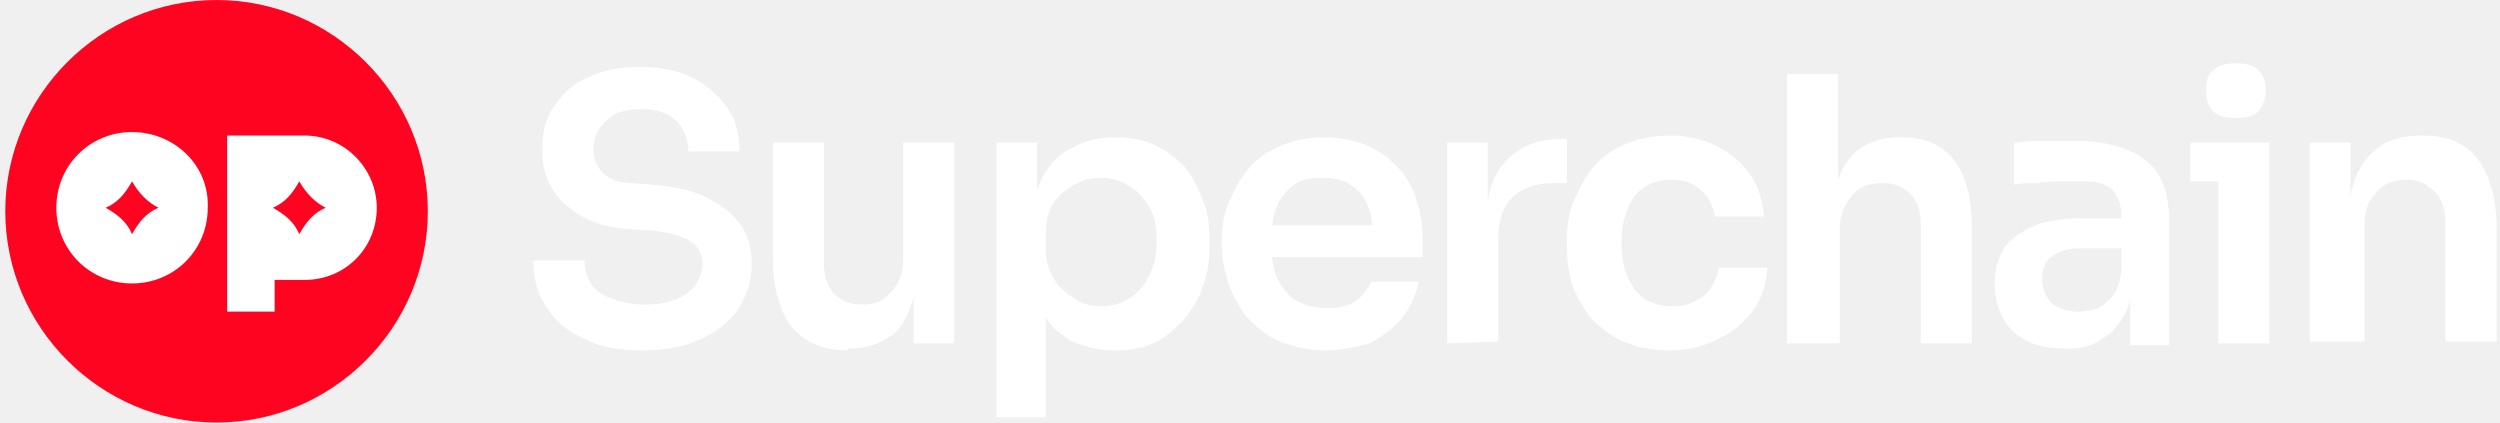
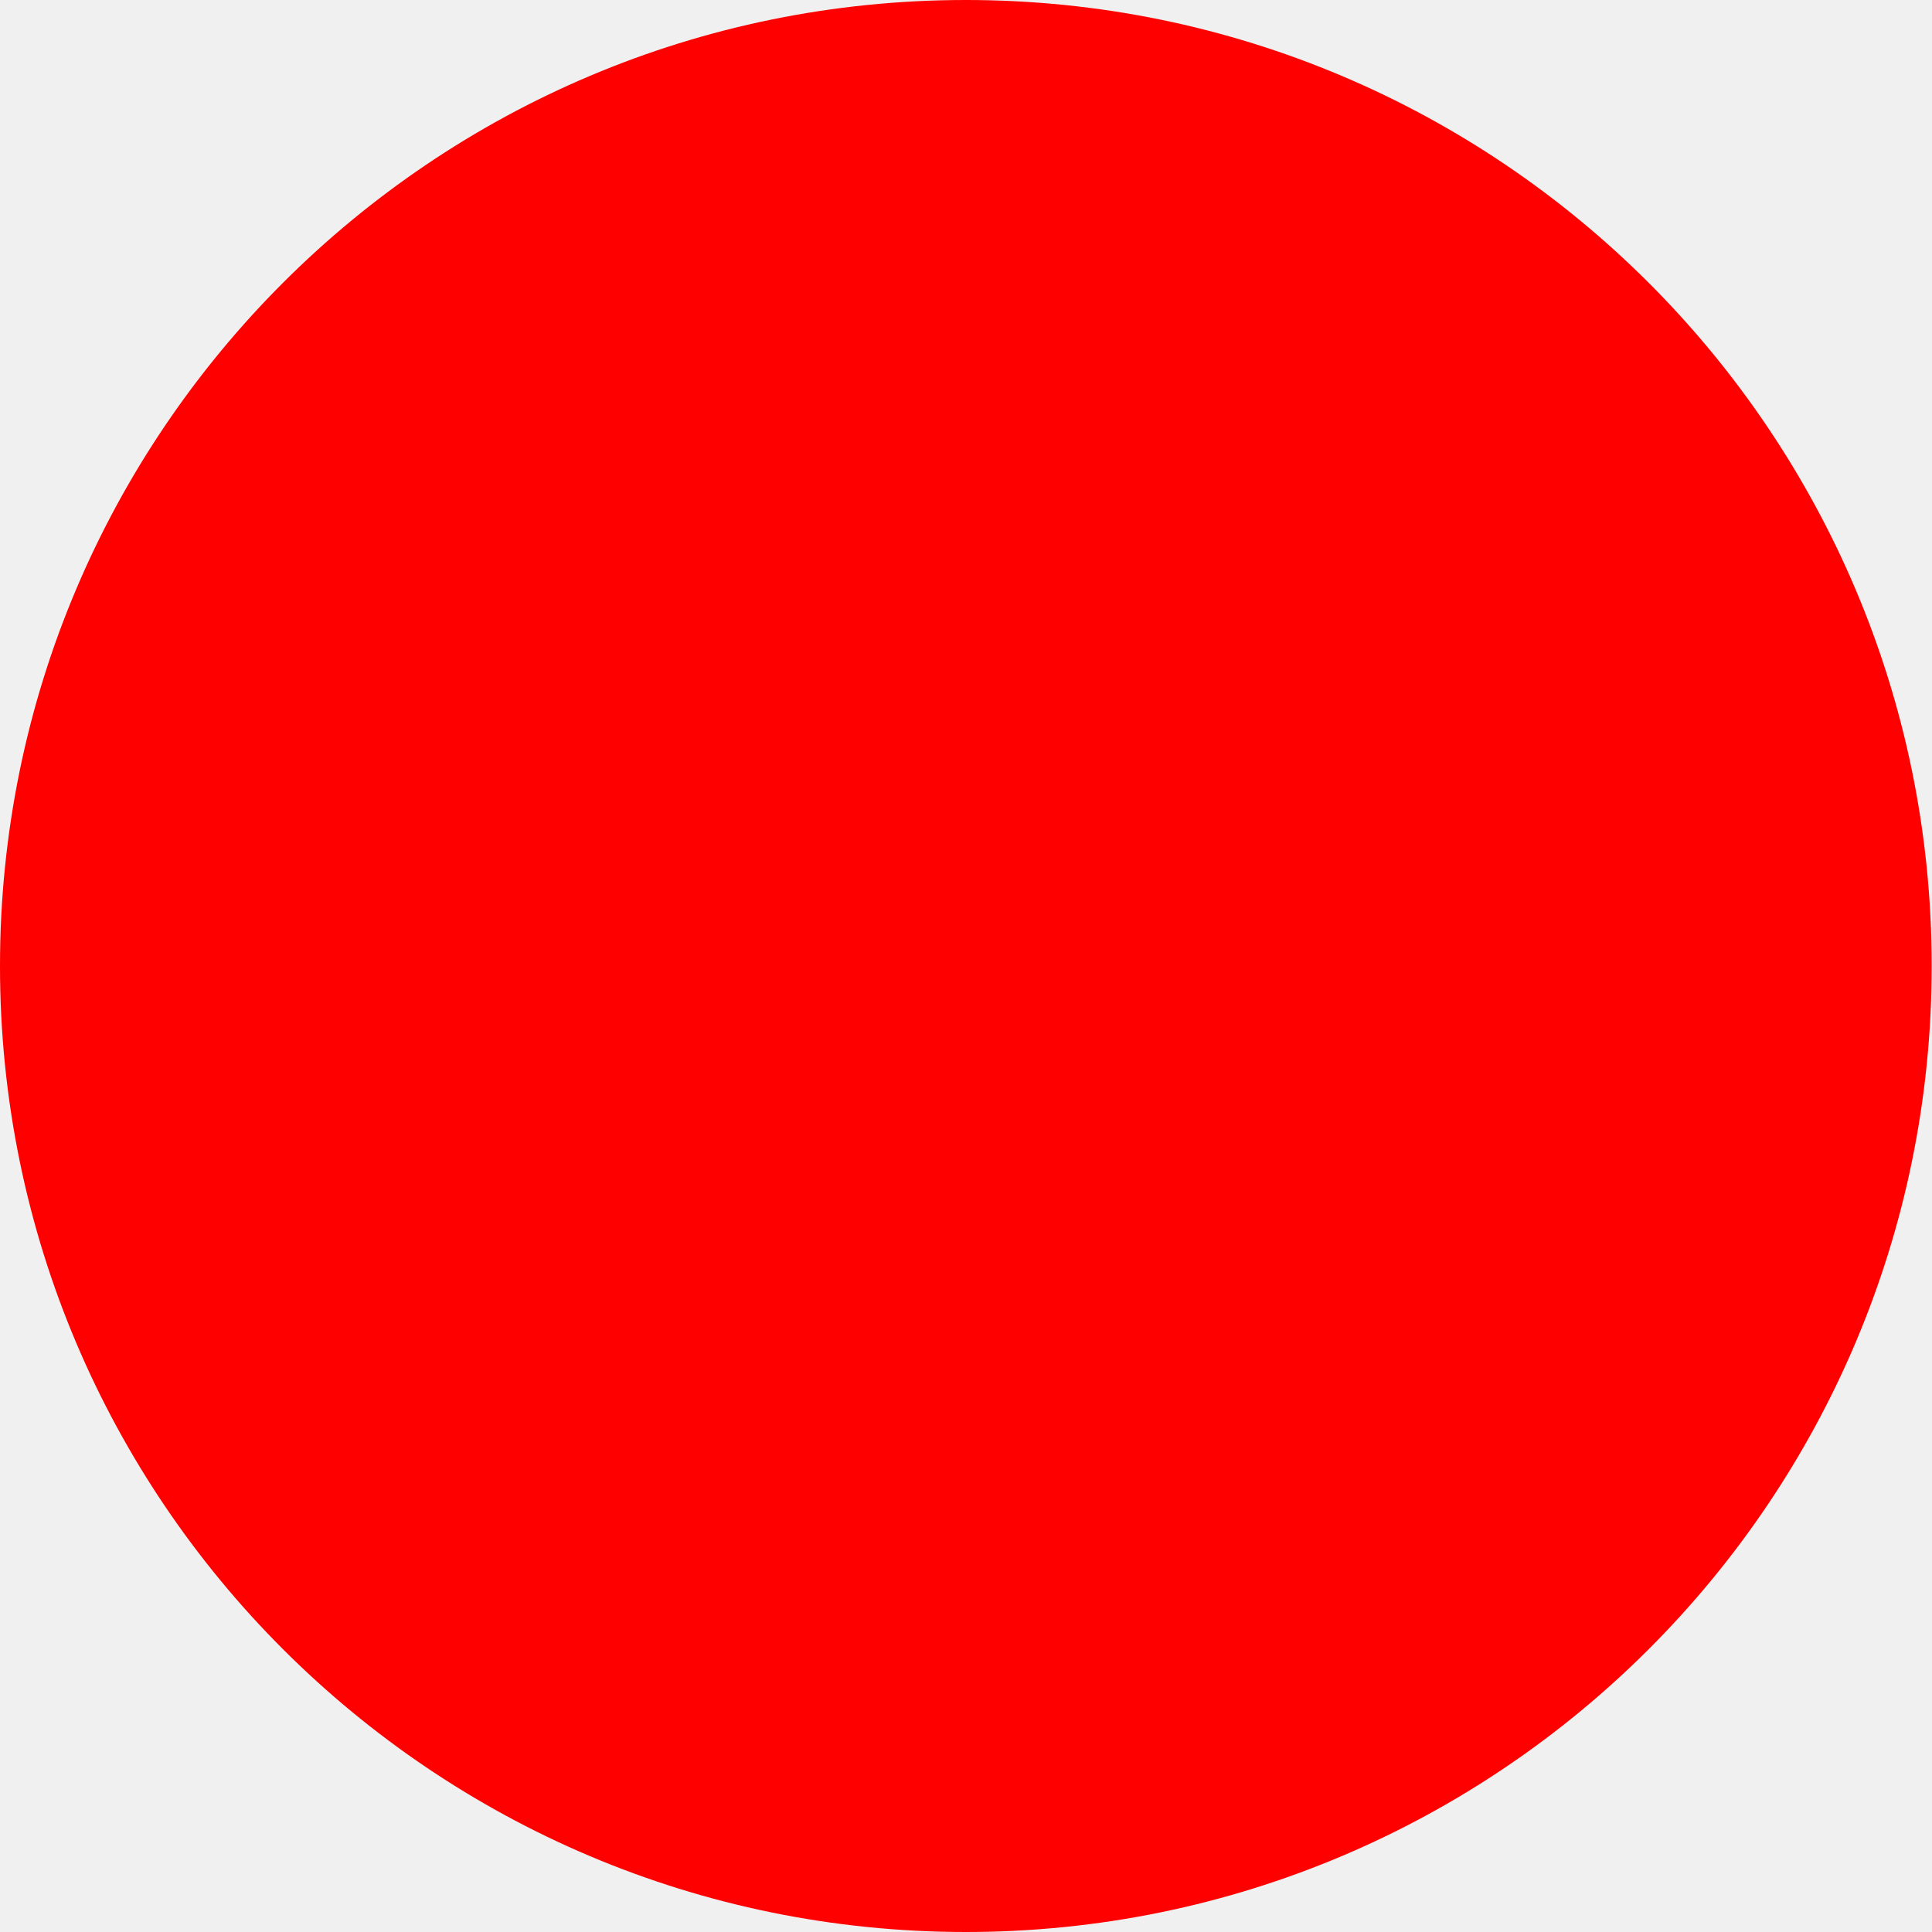
- <svg xmlns="http://www.w3.org/2000/svg" version="1.1" id="Layer_1" x="0px" y="0px" viewBox="0 0 142 24" style="enable-background:new 0 0 142 24;" xml:space="preserve">
-   <style type="text/css">
- 	.st0{fill:#FF0420;}
- 	.st1{fill:#FFFFFF;}
- </style>
-   <g>
-     <g>
-       <path class="st0" d="M12.3,24c6.6,0,12-5.4,12-12s-5.4-12-12-12s-12,5.4-12,12S5.7,24,12.3,24z" />
-       <path class="st1" d="M17.3,7.7h-4.4v8.2h0v1.8h2.7v-1.8h1.7c2.3,0,4.1-1.8,4.1-4.1v0C21.4,9.6,19.6,7.7,17.3,7.7L17.3,7.7z     M18.5,11.8c-0.7,0.3-1.1,0.8-1.5,1.5h0c-0.3-0.7-0.8-1.1-1.5-1.5v0c0.7-0.3,1.1-0.8,1.5-1.5h0C17.4,11,17.9,11.5,18.5,11.8    L18.5,11.8z" />
-       <path class="st1" d="M7.5,7.5c-2.4,0-4.3,1.9-4.3,4.3c0,2.4,1.9,4.3,4.3,4.3c2.4,0,4.3-1.9,4.3-4.3C11.9,9.4,9.9,7.5,7.5,7.5z     M9,11.8c-0.7,0.3-1.1,0.8-1.5,1.5h0c-0.3-0.7-0.8-1.1-1.5-1.5v0c0.7-0.3,1.1-0.8,1.5-1.5h0C7.9,11,8.4,11.5,9,11.8L9,11.8z" />
-     </g>
-     <path class="st1" d="M131.2,19.5V8.1h2.3V13h-0.2c0-1.2,0.2-2.1,0.5-2.9c0.3-0.8,0.8-1.4,1.4-1.8c0.6-0.4,1.4-0.6,2.3-0.6h0.1   c1.4,0,2.4,0.4,3.1,1.3c0.7,0.9,1.1,2.2,1.1,3.9v6.5h-2.9v-6.8c0-0.7-0.2-1.3-0.6-1.7c-0.4-0.4-0.9-0.7-1.6-0.7   c-0.7,0-1.3,0.2-1.7,0.7c-0.4,0.4-0.7,1-0.7,1.8v6.7h-3.1V19.5z" />
-     <path class="st1" d="M126,19.5V8.1h2.9v11.4H126z M124.4,10.3V8.1h4.5v2.2H124.4z M127,6.7c-0.6,0-1-0.1-1.3-0.4s-0.4-0.7-0.4-1.2   s0.1-0.8,0.4-1.1s0.7-0.4,1.3-0.4c0.6,0,1,0.1,1.3,0.4s0.4,0.7,0.4,1.1s-0.1,0.8-0.4,1.2C128,6.6,127.6,6.7,127,6.7z" />
-     <path class="st1" d="M121,19.5v-3.4h-0.5v-3.8c0-0.7-0.2-1.1-0.5-1.5c-0.3-0.3-0.8-0.5-1.5-0.5c-0.3,0-0.8,0-1.3,0s-1,0-1.5,0.1   c-0.5,0-0.9,0-1.3,0.1V8.1c0.3,0,0.7-0.1,1.1-0.1s0.8,0,1.2,0c0.4,0,0.8,0,1.2,0c1.2,0,2.1,0.2,2.9,0.5s1.4,0.8,1.8,1.4   c0.4,0.7,0.6,1.5,0.6,2.6v7.1H121V19.5z M117.4,19.8c-0.8,0-1.6-0.1-2.2-0.4s-1.1-0.7-1.4-1.3c-0.3-0.5-0.5-1.2-0.5-2   c0-0.8,0.2-1.5,0.6-2.1c0.4-0.5,1-0.9,1.7-1.2c0.8-0.3,1.6-0.4,2.6-0.4h2.6v1.7h-2.7c-0.7,0-1.2,0.2-1.6,0.5s-0.5,0.7-0.5,1.3   c0,0.6,0.2,0.9,0.5,1.3c0.4,0.3,0.9,0.5,1.6,0.5c0.4,0,0.8-0.1,1.1-0.2c0.3-0.2,0.6-0.4,0.9-0.8c0.2-0.4,0.4-0.9,0.4-1.5l0.7,0.8   c-0.1,0.8-0.3,1.5-0.6,2c-0.3,0.5-0.7,1-1.3,1.3C118.8,19.7,118.1,19.8,117.4,19.8z" />
-     <path class="st1" d="M101.5,19.5V4.2h2.9v8.9H104c0-1.1,0.1-2.1,0.4-2.9c0.3-0.8,0.7-1.4,1.3-1.8c0.6-0.4,1.3-0.6,2.2-0.6h0.1   c1.3,0,2.3,0.4,3,1.3s1,2.2,1,3.9v6.5h-2.9v-6.8c0-0.7-0.2-1.3-0.6-1.7s-0.9-0.6-1.6-0.6s-1.3,0.2-1.7,0.7   c-0.4,0.5-0.7,1.1-0.7,1.8v6.6C104.5,19.5,101.5,19.5,101.5,19.5z" />
-     <path class="st1" d="M94.8,19.9c-1,0-1.9-0.2-2.6-0.5s-1.3-0.8-1.8-1.3c-0.5-0.6-0.8-1.2-1.1-1.9C89.1,15.5,89,14.7,89,14v-0.4   c0-0.8,0.1-1.5,0.4-2.2s0.6-1.3,1.1-1.9c0.5-0.6,1.1-1,1.8-1.3c0.7-0.3,1.6-0.5,2.5-0.5c1,0,1.9,0.2,2.7,0.6   c0.8,0.4,1.4,0.9,1.9,1.6c0.5,0.7,0.7,1.5,0.8,2.4h-2.8c-0.1-0.6-0.3-1.1-0.8-1.5c-0.4-0.4-1-0.6-1.7-0.6c-0.6,0-1.2,0.2-1.6,0.5   s-0.7,0.7-0.9,1.3c-0.2,0.5-0.3,1.1-0.3,1.8s0.1,1.3,0.3,1.8c0.2,0.5,0.5,1,0.9,1.3s1,0.5,1.7,0.5c0.5,0,0.9-0.1,1.3-0.3   c0.4-0.2,0.7-0.4,0.9-0.8c0.2-0.3,0.4-0.7,0.4-1.1h2.8c-0.1,0.9-0.3,1.7-0.8,2.4c-0.5,0.7-1.1,1.2-1.9,1.6   C96.7,19.7,95.9,19.9,94.8,19.9z" />
-     <path class="st1" d="M82.2,19.5V8.1h2.3v4.8h-0.1c0-1.6,0.3-2.9,1.1-3.7c0.7-0.8,1.7-1.3,3.1-1.3H89v2.5h-0.8c-1,0-1.7,0.3-2.3,0.8   c-0.5,0.5-0.8,1.3-0.8,2.3v5.9L82.2,19.5L82.2,19.5z" />
-     <path class="st1" d="M75.3,19.9c-1,0-1.8-0.2-2.6-0.5c-0.7-0.3-1.3-0.8-1.8-1.3c-0.5-0.6-0.8-1.2-1.1-1.9c-0.2-0.7-0.4-1.4-0.4-2.1   v-0.4c0-0.8,0.1-1.5,0.4-2.2s0.6-1.3,1.1-1.9c0.5-0.6,1.1-1,1.8-1.3c0.7-0.3,1.5-0.5,2.5-0.5c1.2,0,2.3,0.3,3.1,0.8   c0.8,0.5,1.5,1.2,1.9,2.1s0.6,1.8,0.6,2.8v1.1H70.7v-1.8H79l-1,0.8c0-0.7-0.1-1.4-0.3-1.9c-0.2-0.5-0.5-0.9-1-1.2   c-0.4-0.3-1-0.4-1.6-0.4s-1.2,0.1-1.6,0.4s-0.8,0.7-1,1.3c-0.2,0.5-0.3,1.2-0.3,2c0,0.7,0.1,1.4,0.3,1.9c0.2,0.5,0.6,1,1,1.3   c0.5,0.3,1.1,0.5,1.8,0.5s1.3-0.1,1.7-0.4c0.4-0.3,0.7-0.7,0.9-1.1h2.7c-0.2,0.8-0.5,1.5-1,2.1s-1.1,1-1.8,1.4   C77.1,19.7,76.2,19.9,75.3,19.9z" />
-     <path class="st1" d="M56.6,23.7V8.1h2.3V13h-0.4c0.1-1.2,0.3-2.1,0.7-2.9c0.4-0.8,1-1.4,1.7-1.7c0.7-0.4,1.5-0.6,2.4-0.6   c0.8,0,1.5,0.1,2.2,0.4s1.2,0.7,1.7,1.2s0.8,1.2,1.1,1.9c0.3,0.7,0.4,1.5,0.4,2.3V14c0,0.8-0.1,1.6-0.4,2.3   c-0.2,0.7-0.6,1.3-1.1,1.9c-0.5,0.5-1,1-1.7,1.3s-1.4,0.4-2.2,0.4c-0.9,0-1.6-0.2-2.4-0.5c-0.7-0.4-1.3-0.9-1.7-1.7   c-0.4-0.8-0.7-1.7-0.7-2.9l0.9,1.4v7.5C59.4,23.7,56.6,23.7,56.6,23.7z M62.6,17.4c0.6,0,1.2-0.2,1.6-0.5c0.5-0.3,0.8-0.7,1.1-1.3   c0.3-0.6,0.4-1.2,0.4-1.9s-0.1-1.4-0.4-1.9s-0.6-0.9-1.1-1.2s-1-0.5-1.6-0.5s-1.1,0.1-1.6,0.4c-0.5,0.3-0.9,0.6-1.2,1.1   s-0.4,1.1-0.4,1.8v0.8c0,0.7,0.2,1.2,0.5,1.7c0.3,0.5,0.7,0.8,1.2,1.1C61.5,17.3,62.1,17.4,62.6,17.4z" />
-     <path class="st1" d="M48.1,19.9c-1.3,0-2.3-0.4-3.1-1.3c-0.7-0.9-1.1-2.2-1.1-3.9V8.1h2.9V15c0,0.7,0.2,1.3,0.6,1.7   c0.4,0.4,0.9,0.6,1.6,0.6s1.2-0.2,1.6-0.7c0.4-0.4,0.7-1,0.7-1.8V8.1h2.9v11.4h-2.3v-4.9h0.2c0,1.1-0.1,2.1-0.4,2.9   c-0.3,0.8-0.7,1.4-1.3,1.7c-0.6,0.4-1.3,0.6-2.2,0.6L48.1,19.9L48.1,19.9z" />
-     <path class="st1" d="M36.5,19.9c-1.4,0-2.5-0.2-3.4-0.7c-0.9-0.4-1.6-1-2.1-1.8s-0.7-1.6-0.7-2.6h2.9c0,0.4,0.1,0.8,0.3,1.2   c0.2,0.4,0.6,0.7,1.1,0.9s1.2,0.4,2,0.4c0.7,0,1.3-0.1,1.8-0.3c0.5-0.2,0.9-0.5,1.1-0.8c0.2-0.3,0.4-0.7,0.4-1.2s-0.2-1-0.7-1.3   s-1.2-0.5-2.1-0.6L35.6,13c-1.5-0.1-2.6-0.6-3.5-1.4c-0.9-0.8-1.3-1.8-1.3-3.1c0-1,0.2-1.8,0.7-2.5s1.1-1.3,1.9-1.6   c0.8-0.4,1.8-0.6,2.9-0.6c1.2,0,2.2,0.2,3,0.6s1.5,1,2,1.7C41.8,6.8,42,7.6,42,8.6h-2.9c0-0.4-0.1-0.8-0.3-1.2   c-0.2-0.4-0.5-0.7-0.9-0.9c-0.4-0.2-0.9-0.3-1.5-0.3s-1.1,0.1-1.5,0.3C34.5,6.8,34.2,7,34,7.4c-0.2,0.3-0.3,0.7-0.3,1.1   c0,0.5,0.2,0.9,0.5,1.3c0.3,0.3,0.9,0.6,1.7,0.6l1.3,0.1c1.1,0.1,2.1,0.3,2.9,0.7c0.8,0.4,1.5,0.9,1.9,1.5c0.5,0.6,0.7,1.4,0.7,2.3   c0,1-0.3,1.8-0.8,2.6c-0.5,0.7-1.2,1.3-2.2,1.7C38.9,19.7,37.8,19.9,36.5,19.9z" />
-   </g>
+ <svg xmlns="http://www.w3.org/2000/svg" id="Layer_1" viewBox="0 0 1411.48 1411.71">
+   <path d="M705.74,0h0c389.77,0,705.74,315.97,705.74,705.74v.23c0,389.77-315.97,705.74-705.74,705.74h0C315.97,1411.71,0,1095.74,0,705.97v-.23C0,315.97,315.97,0,705.74,0Z" style="fill:red; stroke-width:0px;" />
</svg>
